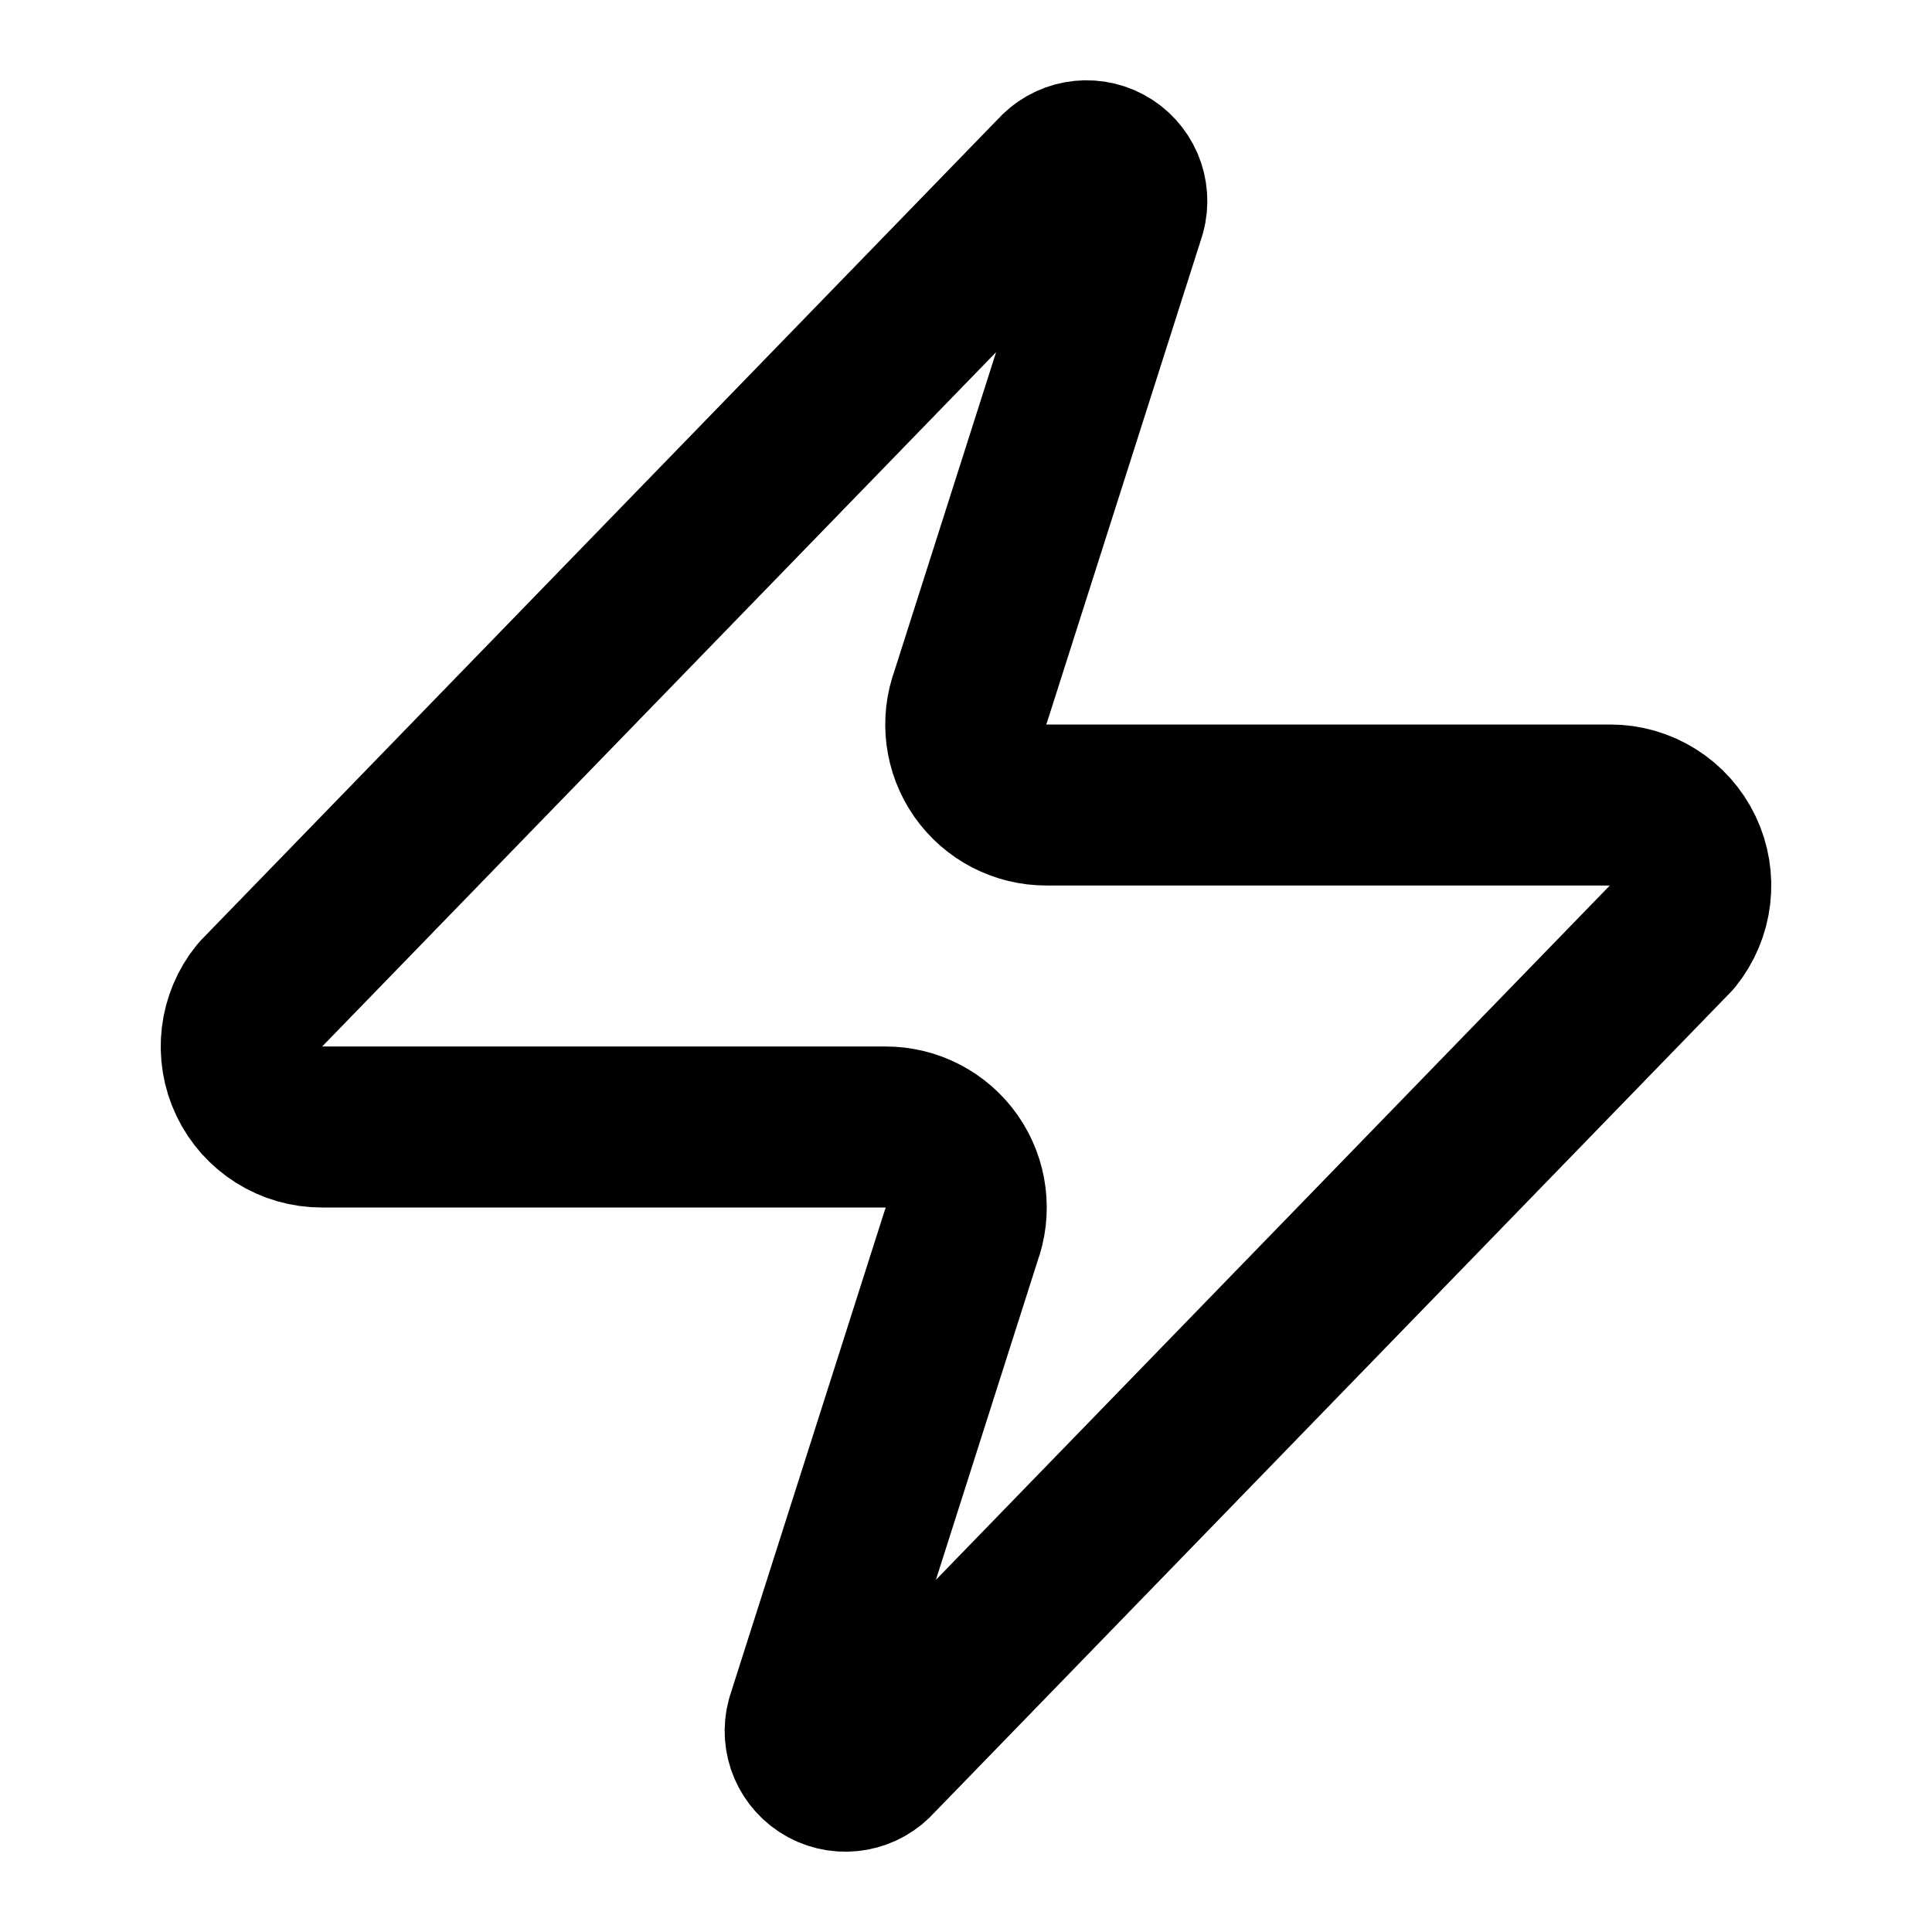
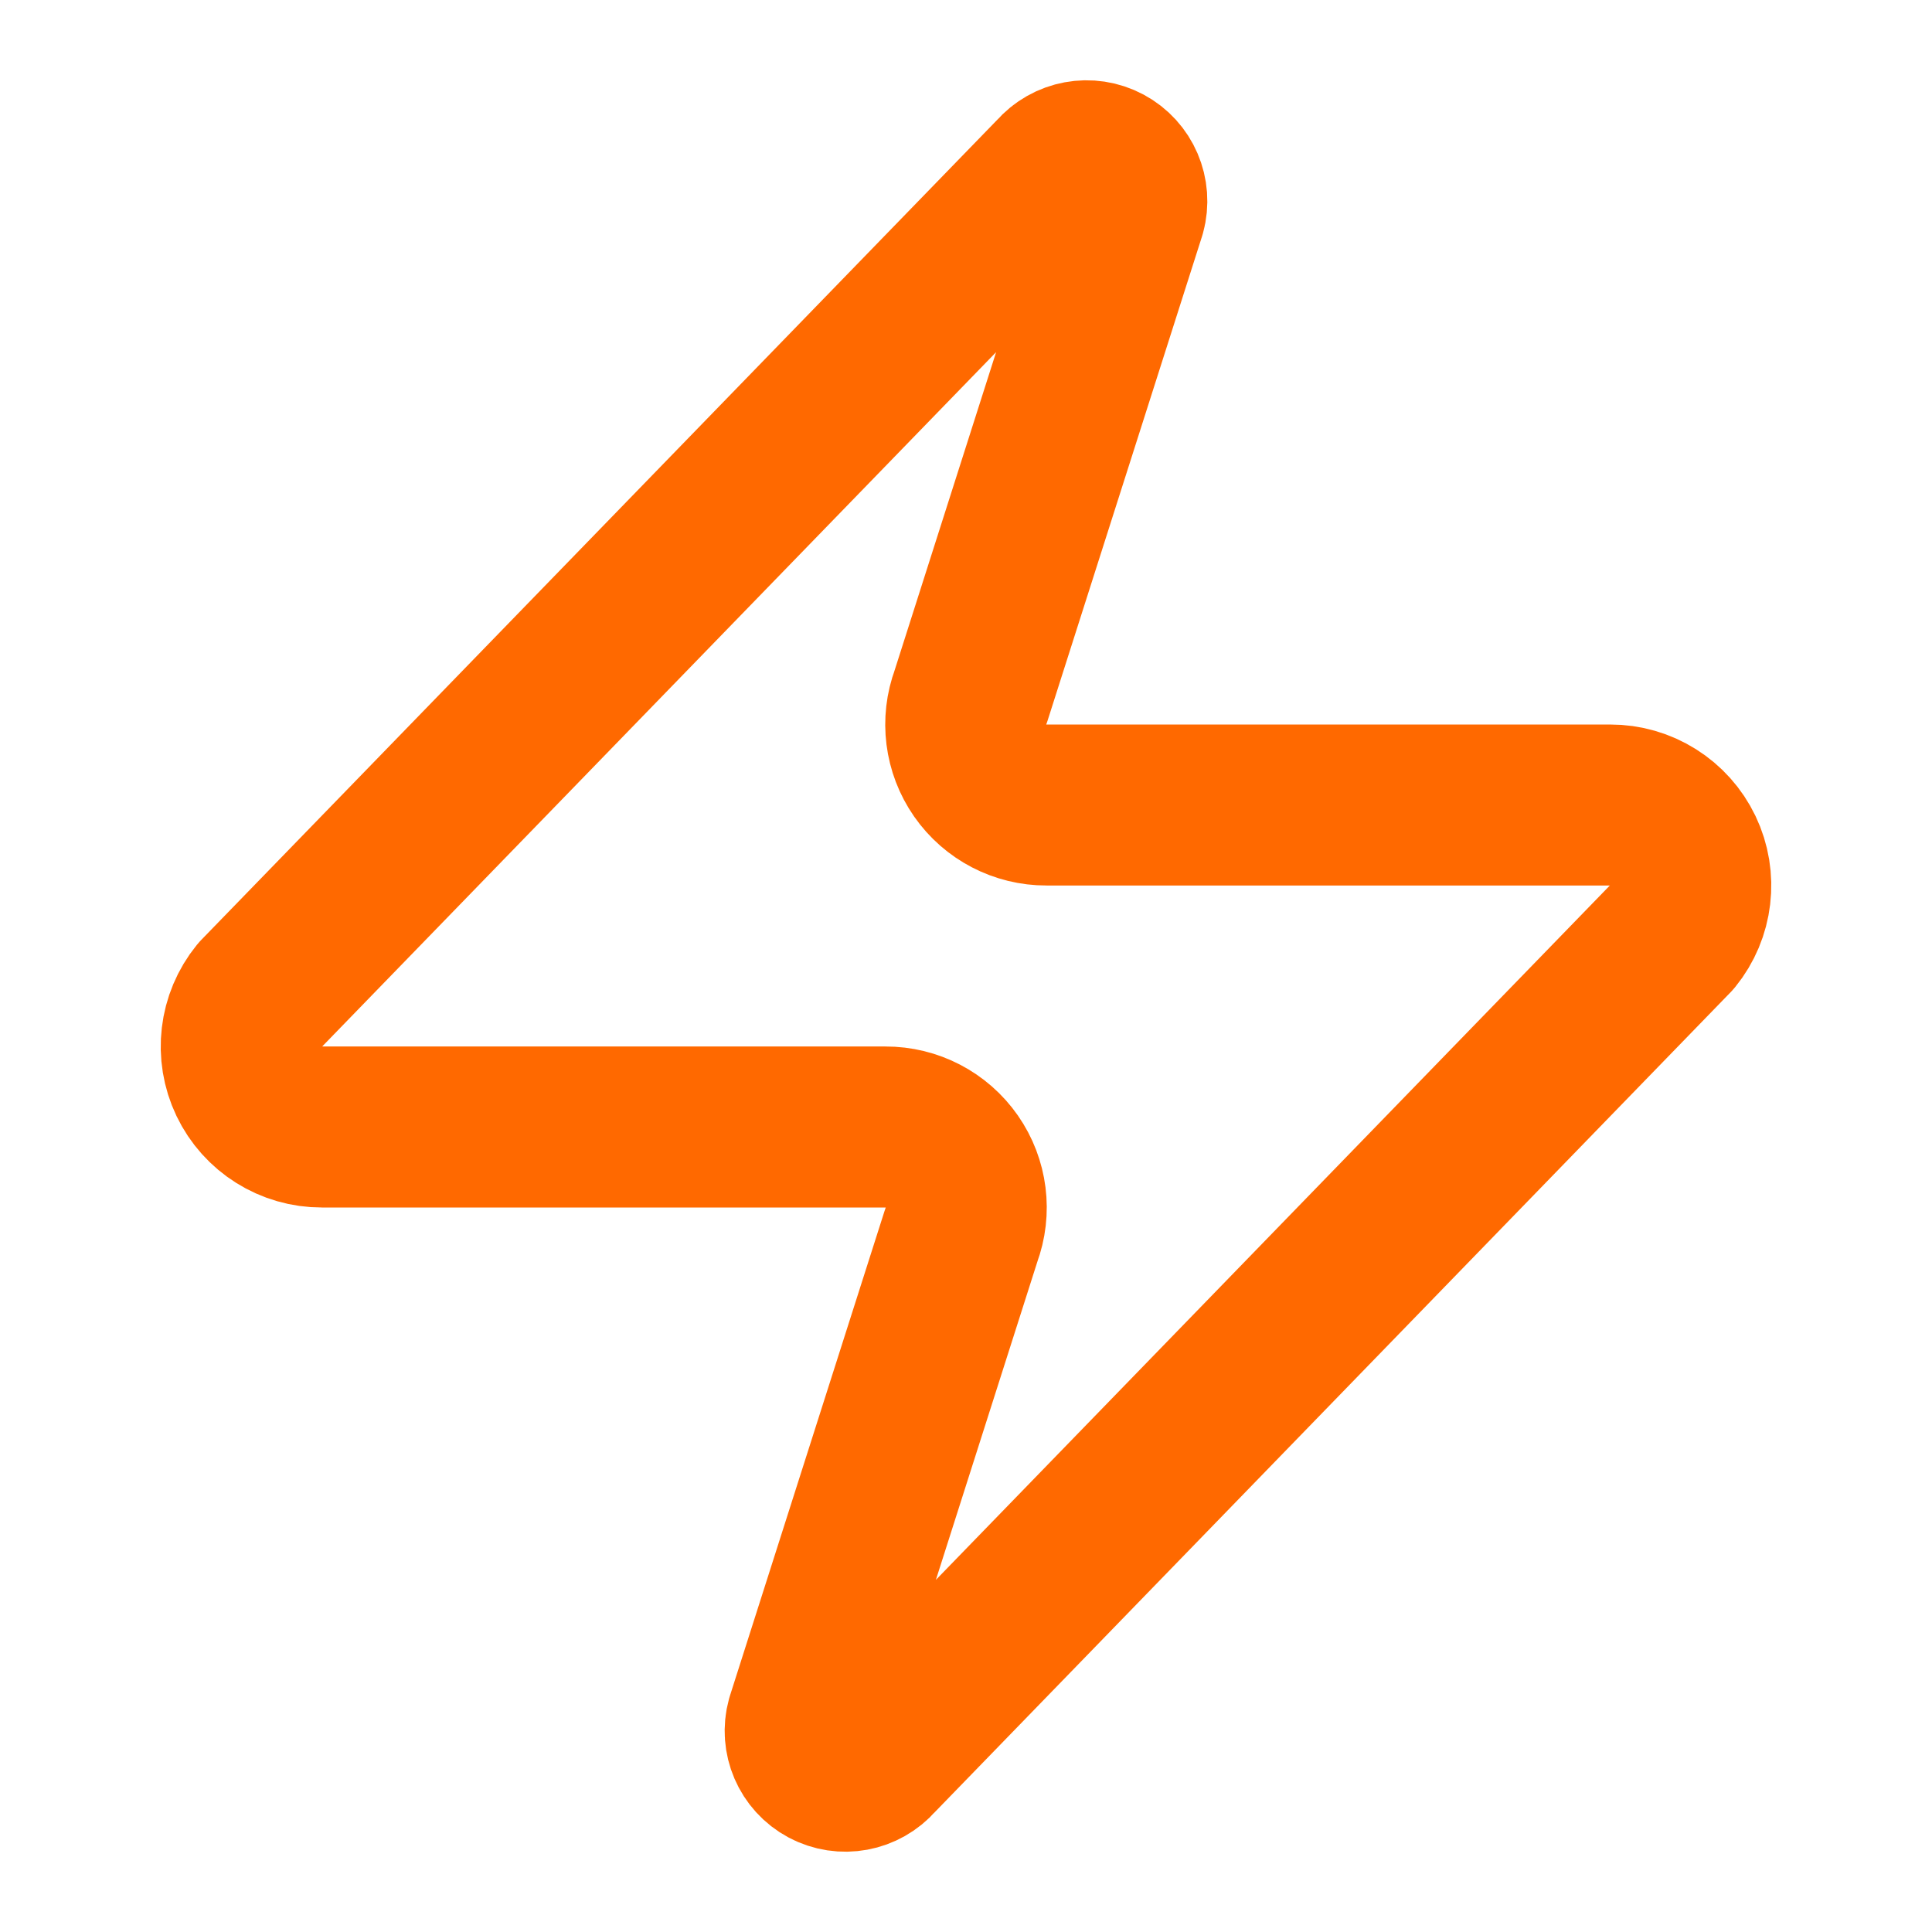
- <svg xmlns="http://www.w3.org/2000/svg" width="24" height="24" viewBox="0 0 24 24" fill="none" stroke="currentColor" stroke-width="2" stroke-linecap="round" stroke-linejoin="round" class="lucide lucide-zap-icon lucide-zap">
+ <svg xmlns="http://www.w3.org/2000/svg" width="24" height="24" viewBox="0 0 24 24" fill="none" stroke="#FF6900" stroke-width="2" stroke-linecap="round" stroke-linejoin="round" class="lucide lucide-zap-icon lucide-zap">
  <path d="M4 14a1 1 0 0 1-.78-1.63l9.9-10.2a.5.5 0 0 1 .86.46l-1.92 6.02A1 1 0 0 0 13 10h7a1 1 0 0 1 .78 1.63l-9.9 10.2a.5.5 0 0 1-.86-.46l1.92-6.02A1 1 0 0 0 11 14z" />
</svg>
